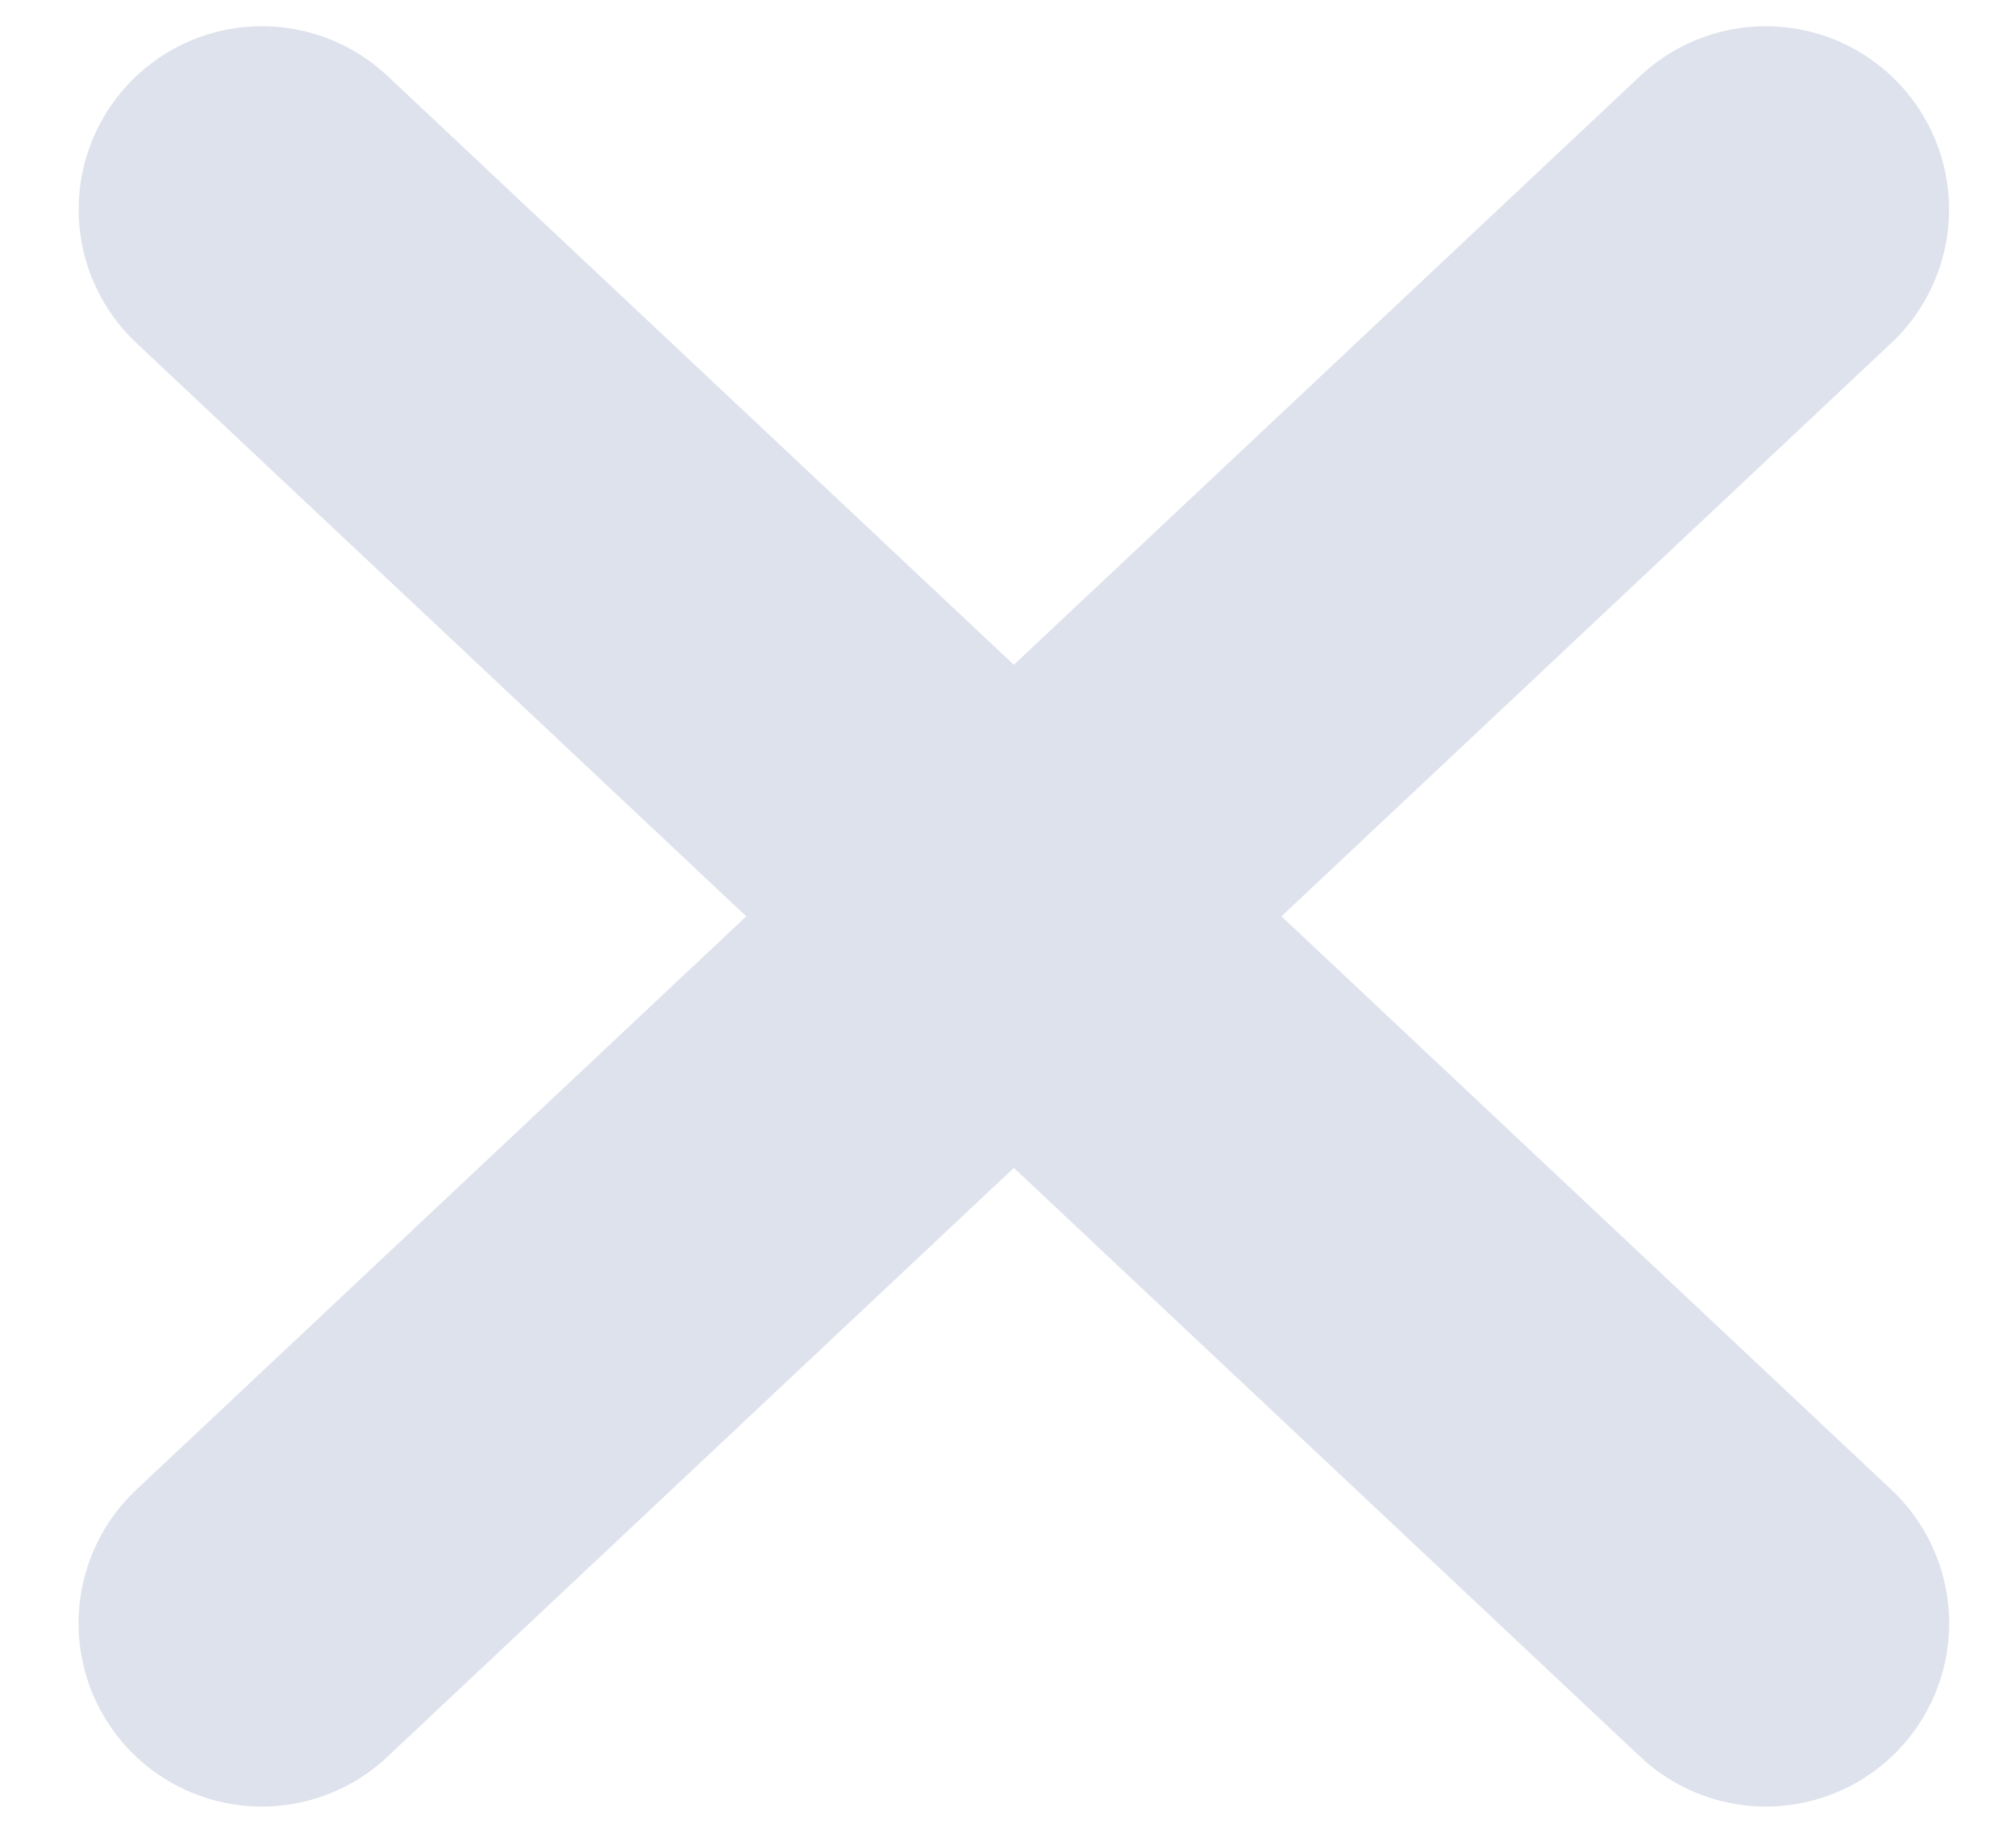
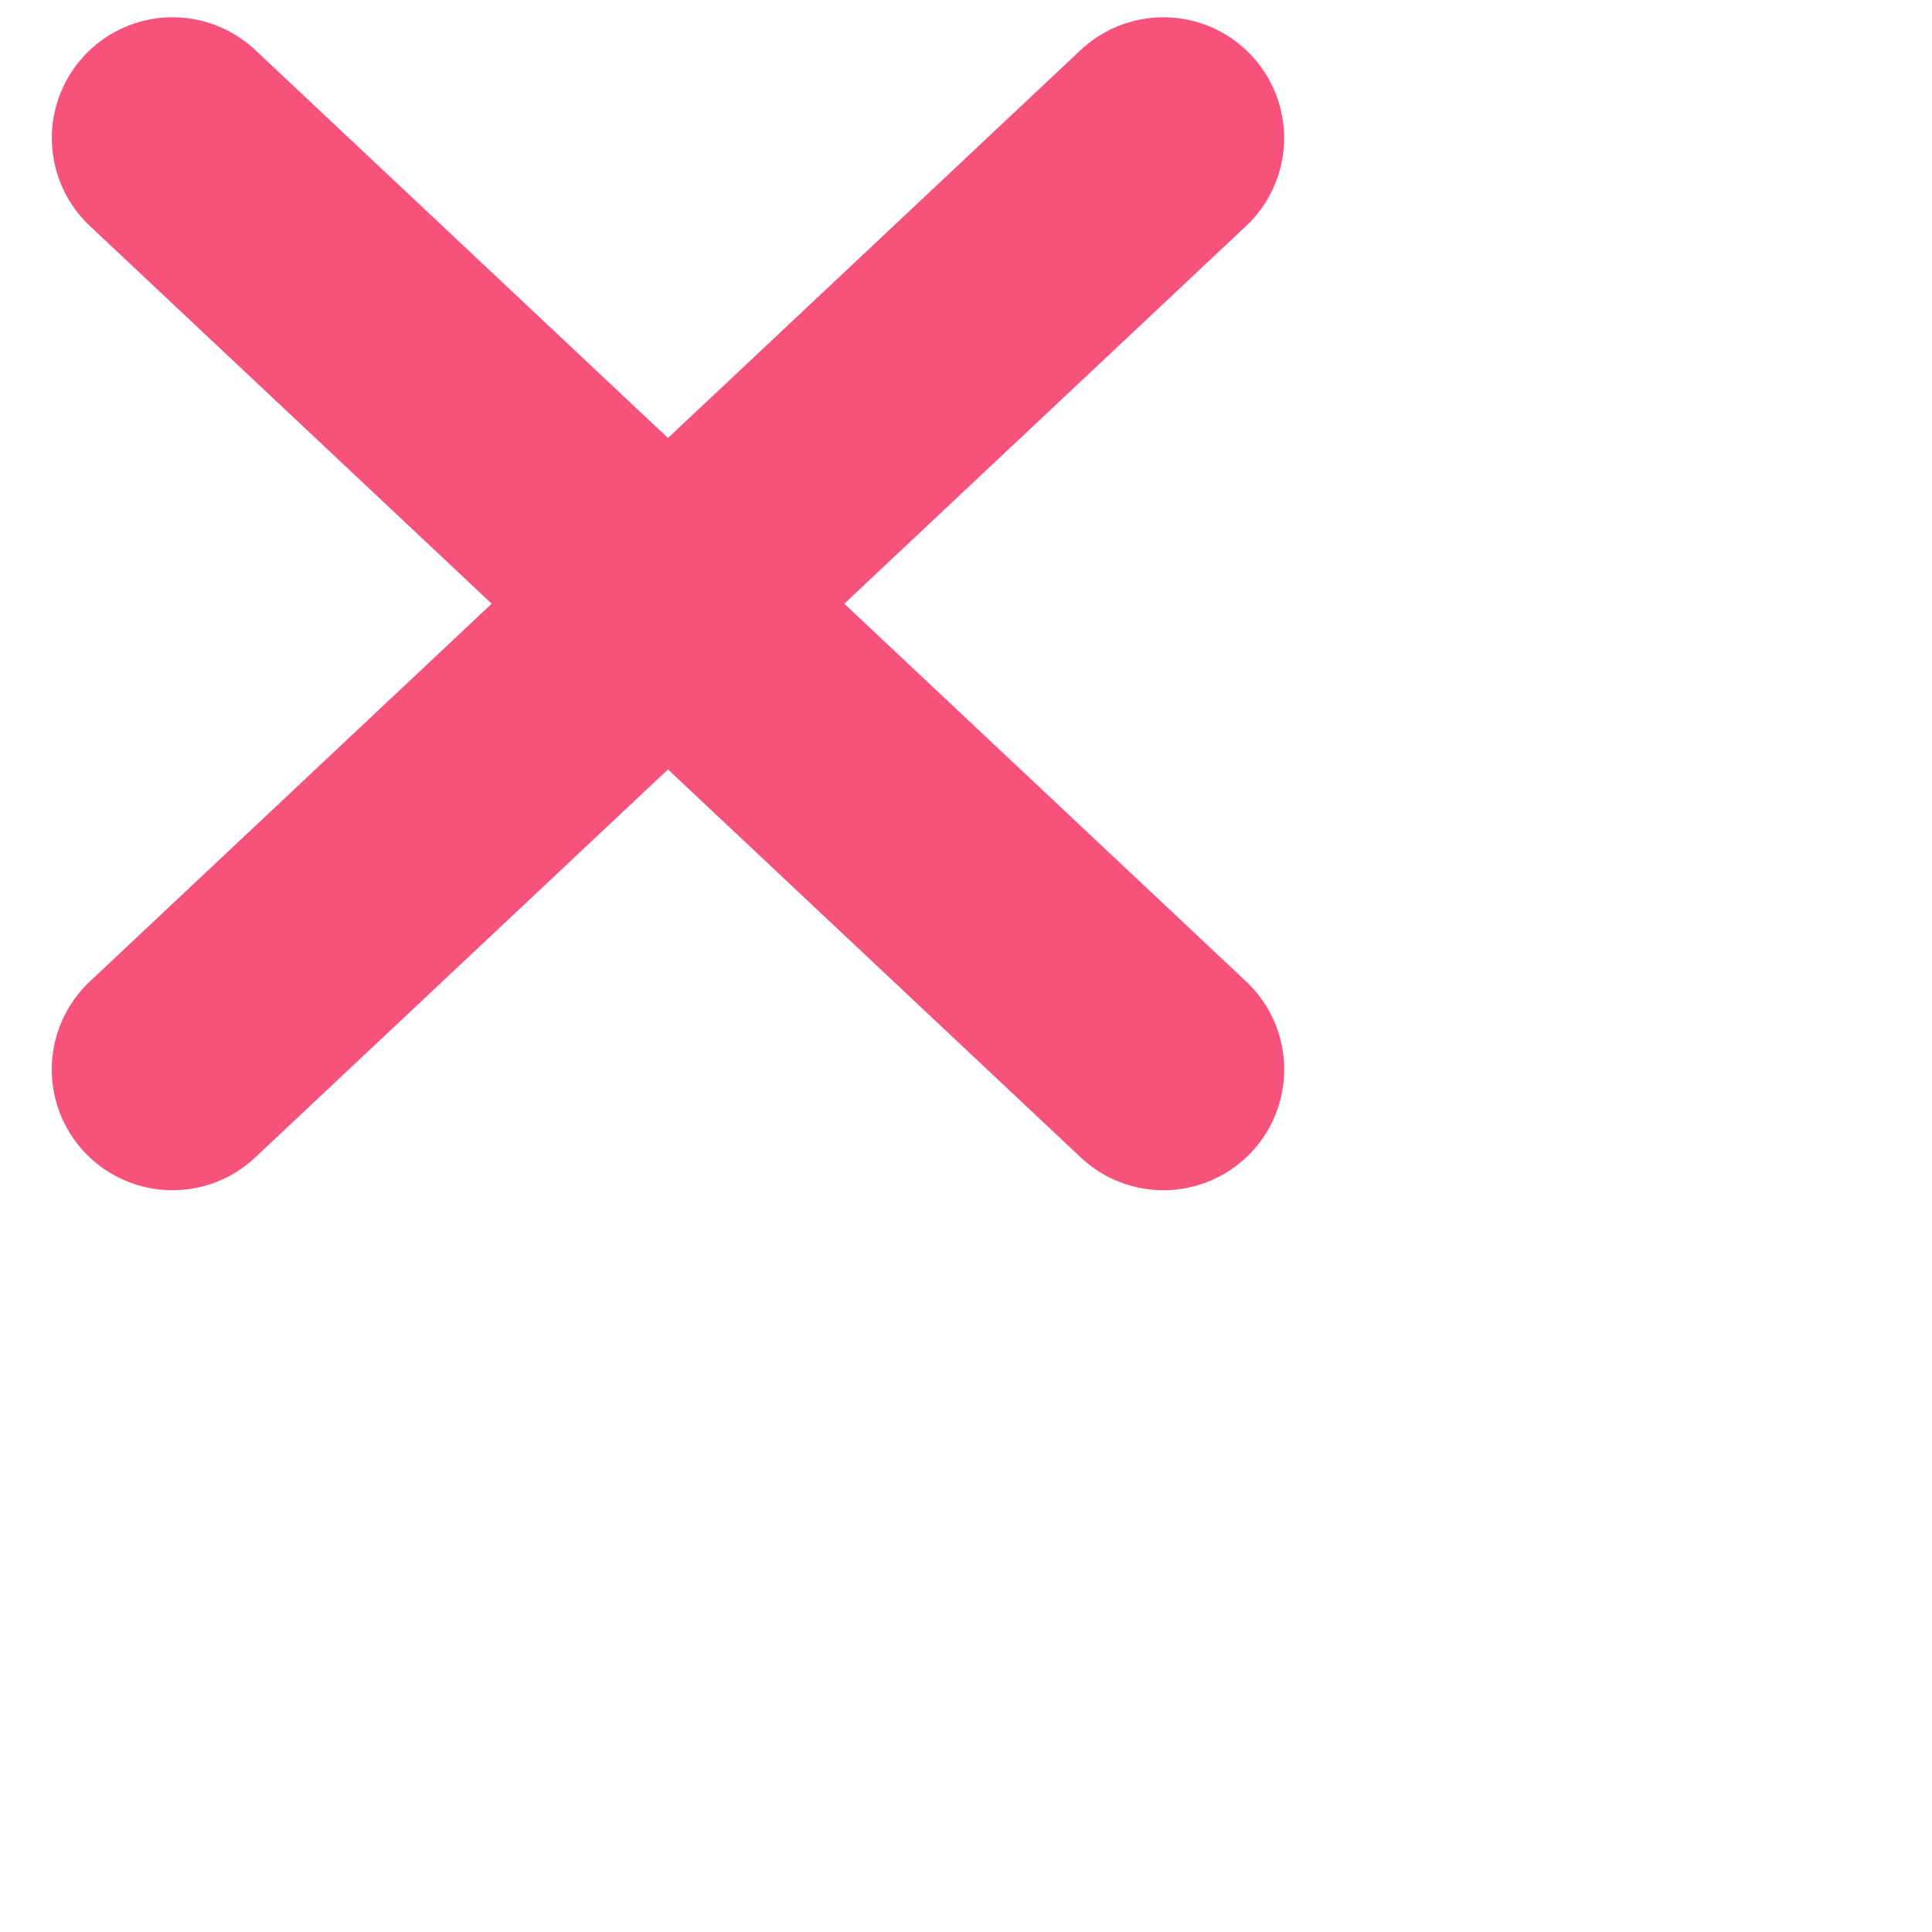
- <svg xmlns="http://www.w3.org/2000/svg" width="11px" height="10px" viewBox="0 0 11 10" version="1.1">
+ <svg xmlns="http://www.w3.org/2000/svg" width="20px" height="20px" viewBox="0 0 16 16" version="1.1">
  <defs />
  <g id="First-batch-pages" stroke="none" stroke-width="1" fill="none" fill-rule="evenodd" stroke-linecap="round">
-     <g id="Desktop-login" transform="translate(-682, -242)" stroke="#DEE2ED" stroke-width="2">
+     <g id="close-button" transform="translate(-682, -242)" stroke="#F7527C" stroke-width="2">
      <g id="close" transform="translate(683.2766, 243)">
        <path d="M0.152,7.857 L8.358,0.143" id="Line-Copy-2" />
        <path d="M0.152,7.857 L8.358,0.143" id="Line-Copy-2" transform="translate(4.255319, 4) scale(-1, 1) translate(-4.255319, -4) " />
      </g>
    </g>
  </g>
</svg>
